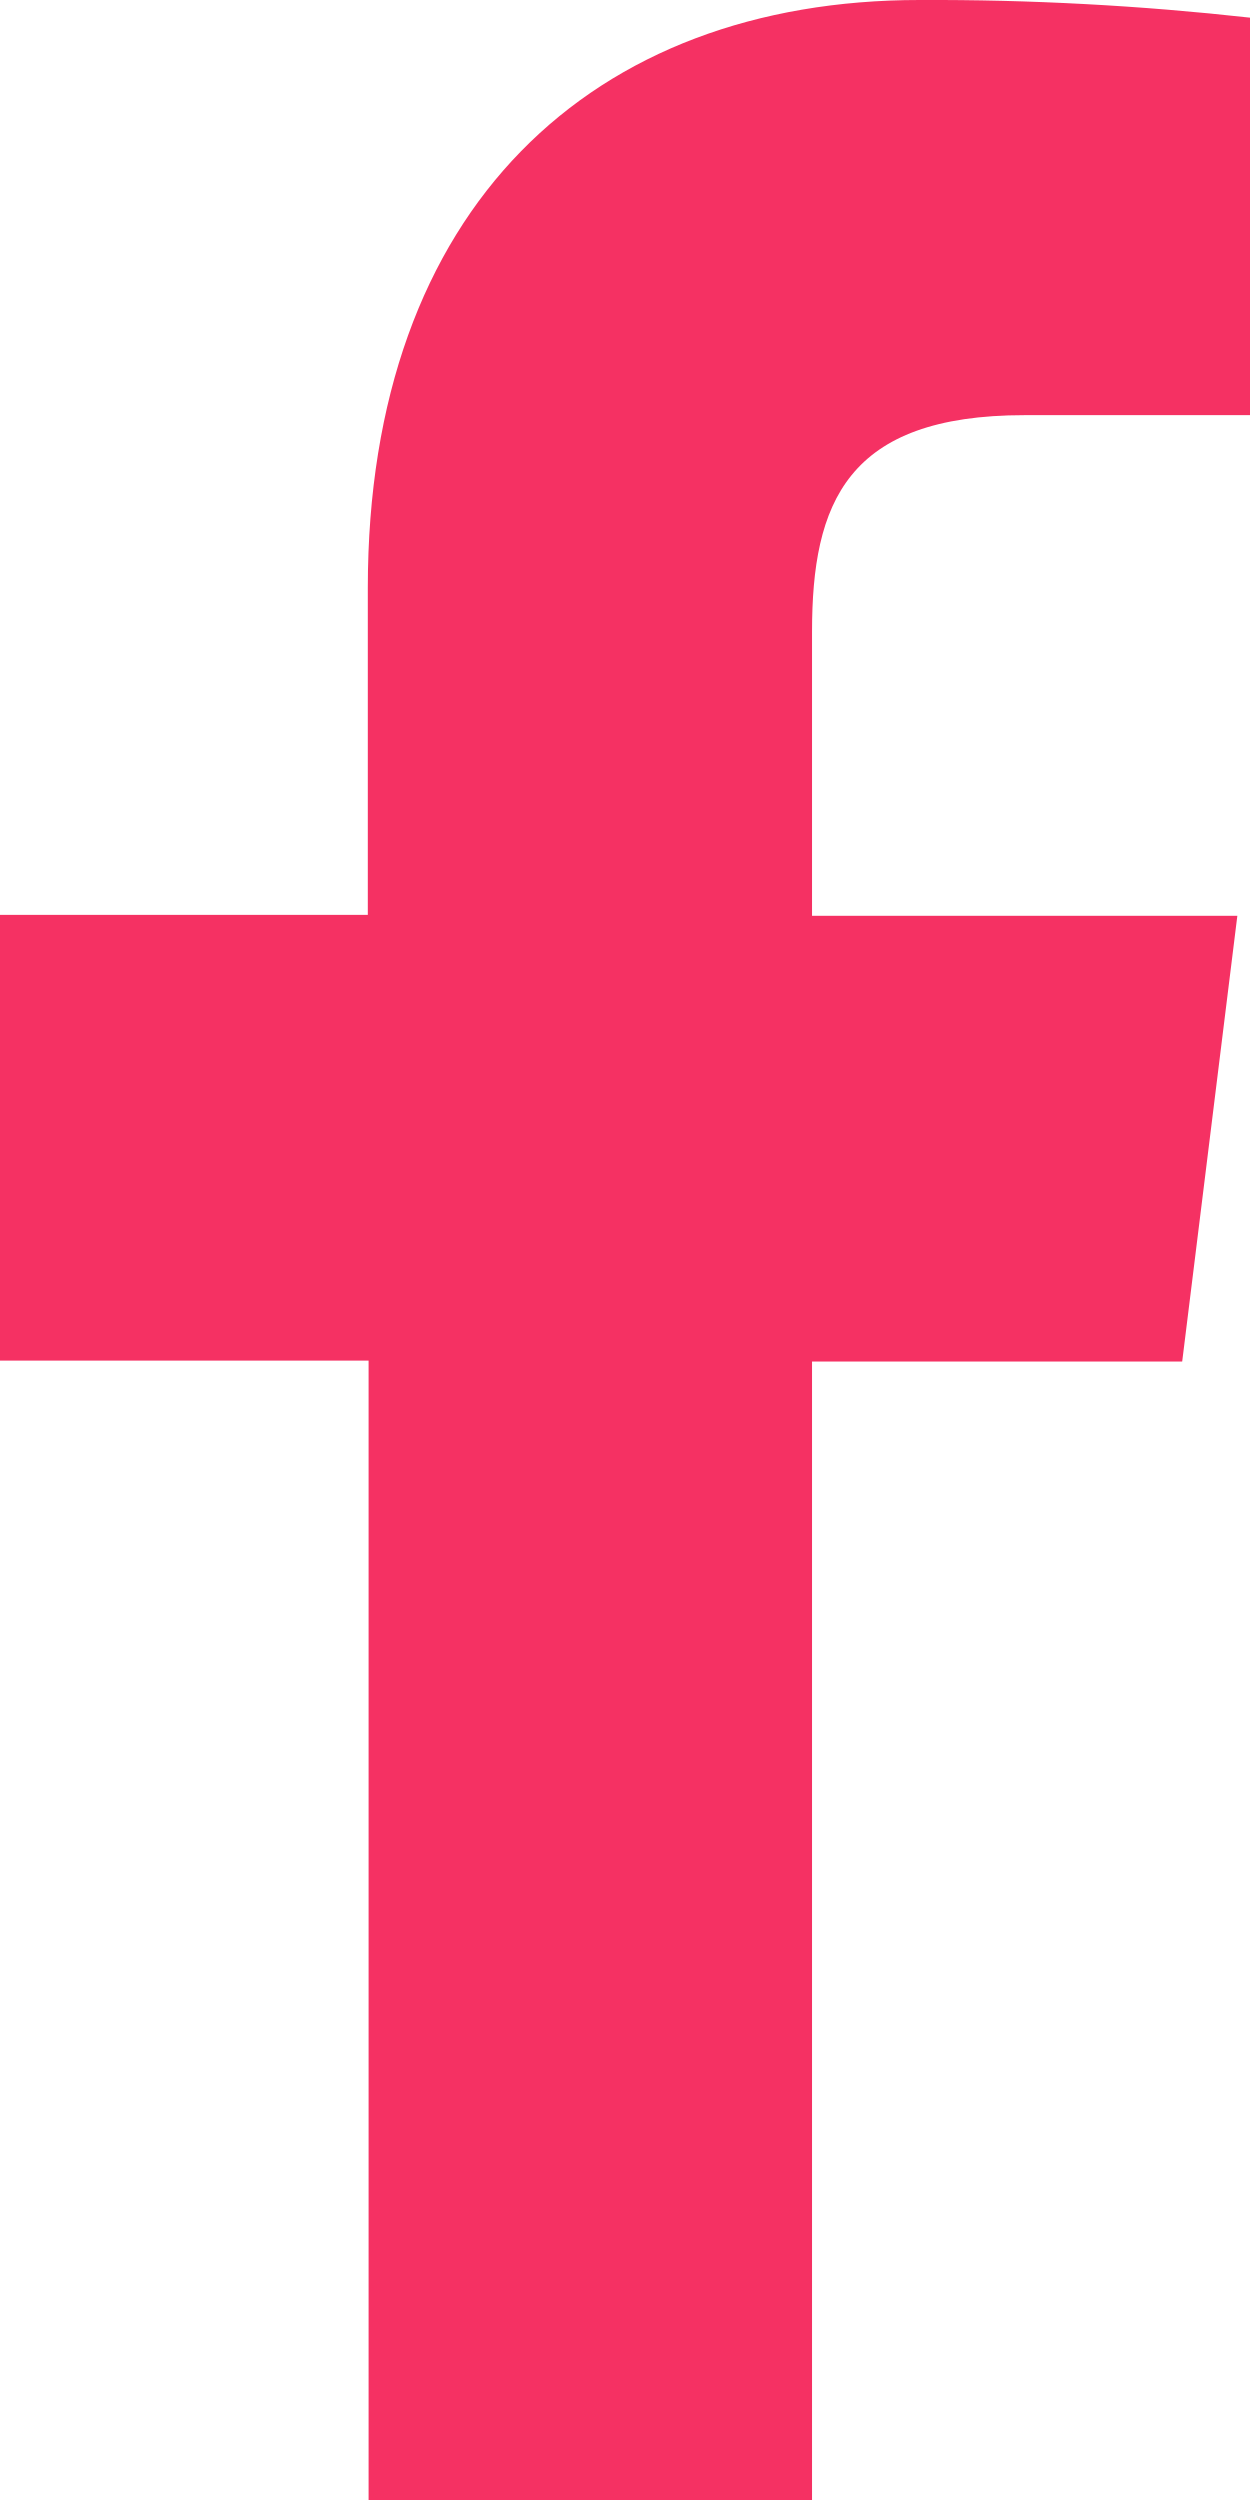
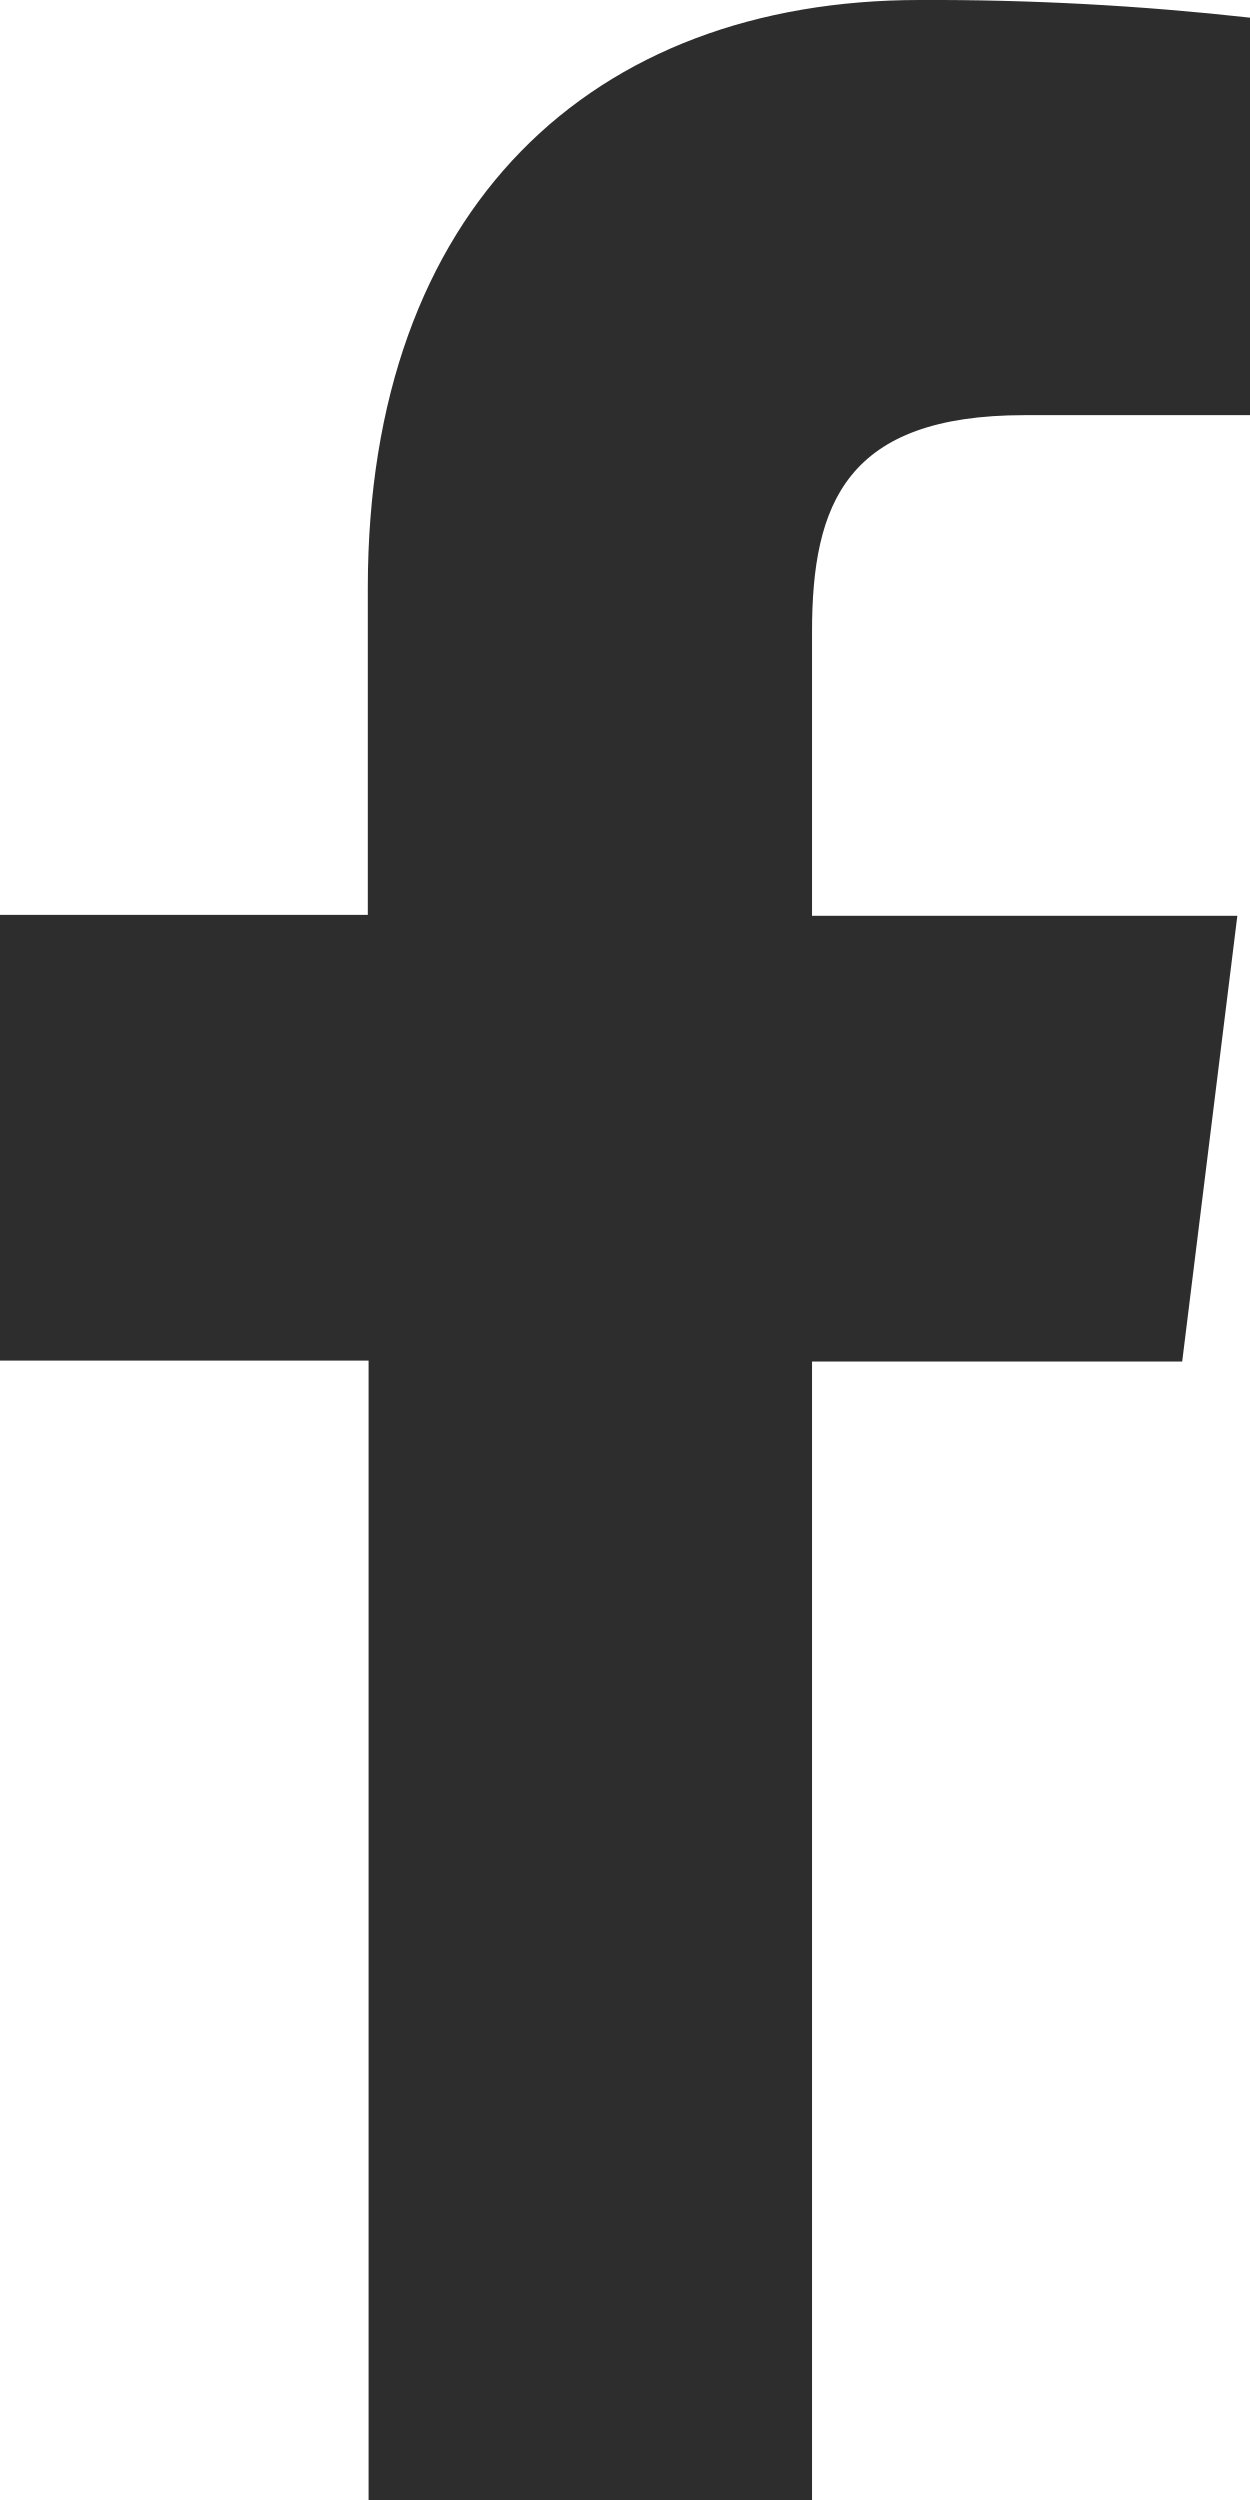
<svg xmlns="http://www.w3.org/2000/svg" width="8" height="16" viewBox="0 0 8 16" fill="none">
-   <path d="M5.197 16V8.714H7.566L7.919 5.861H5.197V4.043C5.197 3.22 5.418 2.657 6.557 2.657H8V0.113C7.298 0.035 6.592 -0.003 5.886 0C3.792 0 2.354 1.327 2.354 3.762V5.855H0V8.708H2.359V16H5.197Z" fill="#F53163" />
+   <path d="M5.197 16V8.714H7.566L7.919 5.861H5.197V4.043C5.197 3.22 5.418 2.657 6.557 2.657H8V0.113C7.298 0.035 6.592 -0.003 5.886 0C3.792 0 2.354 1.327 2.354 3.762V5.855H0V8.708H2.359V16H5.197Z" fill="#2D2D2D" />
</svg>
